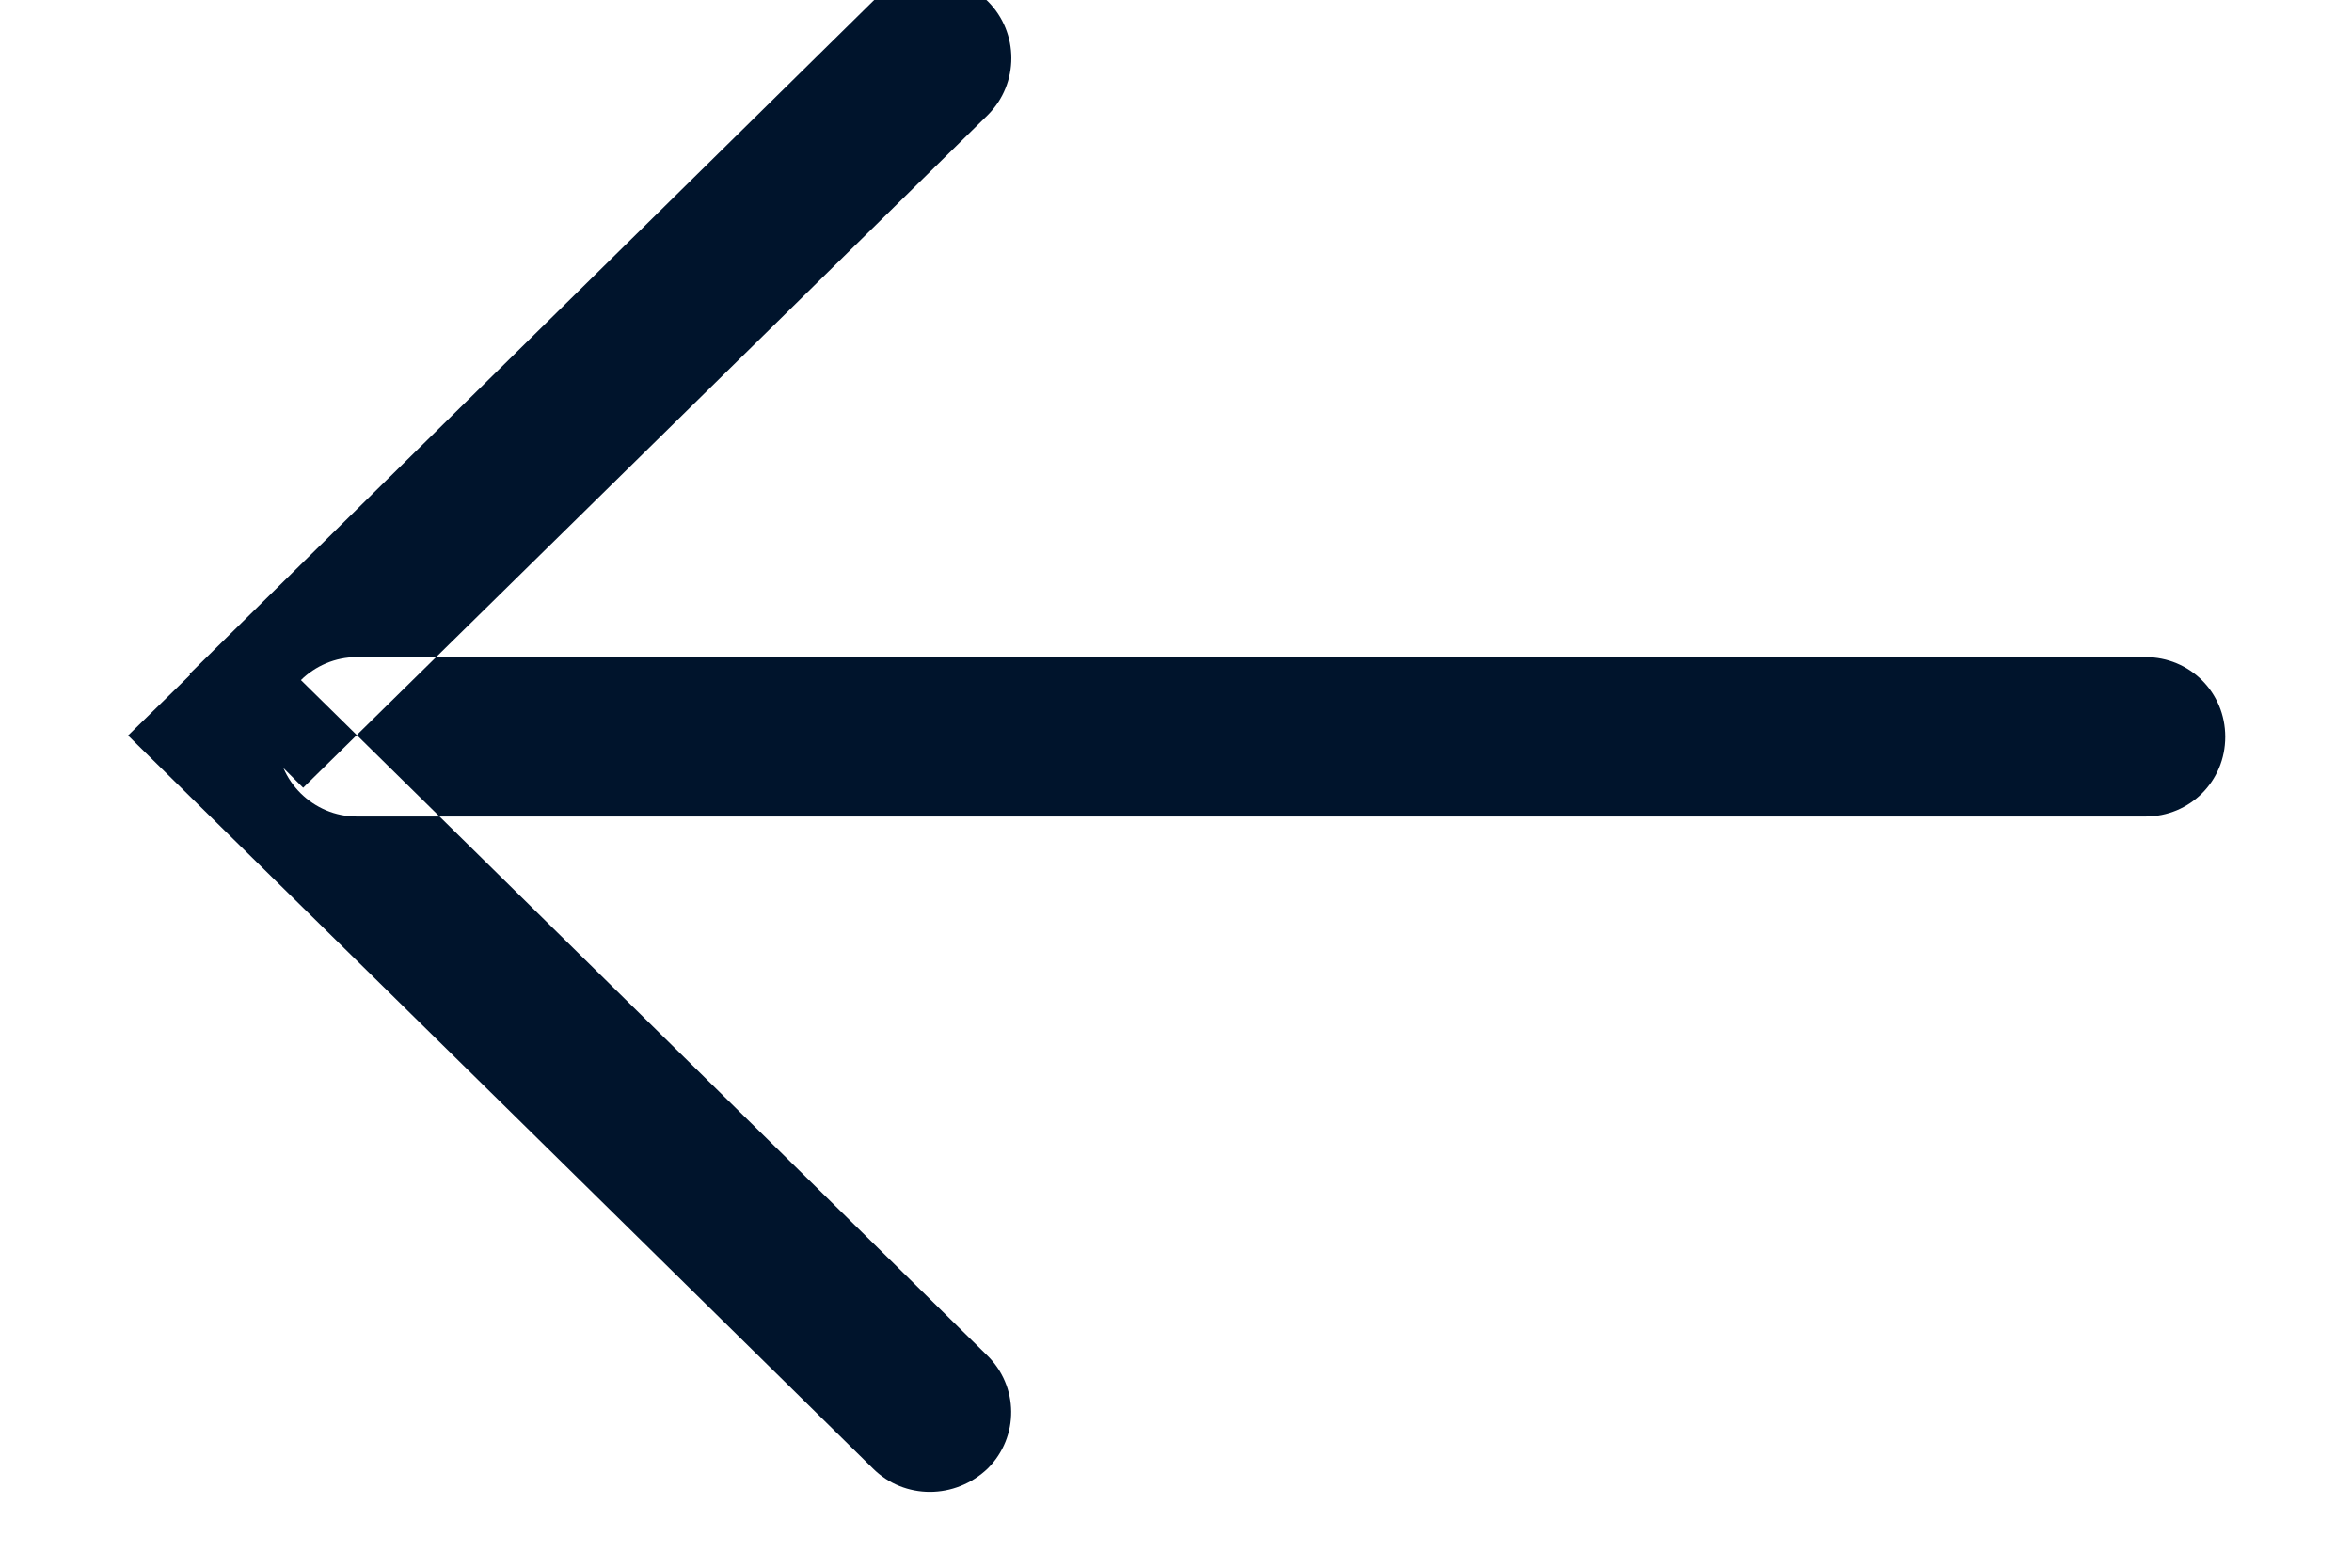
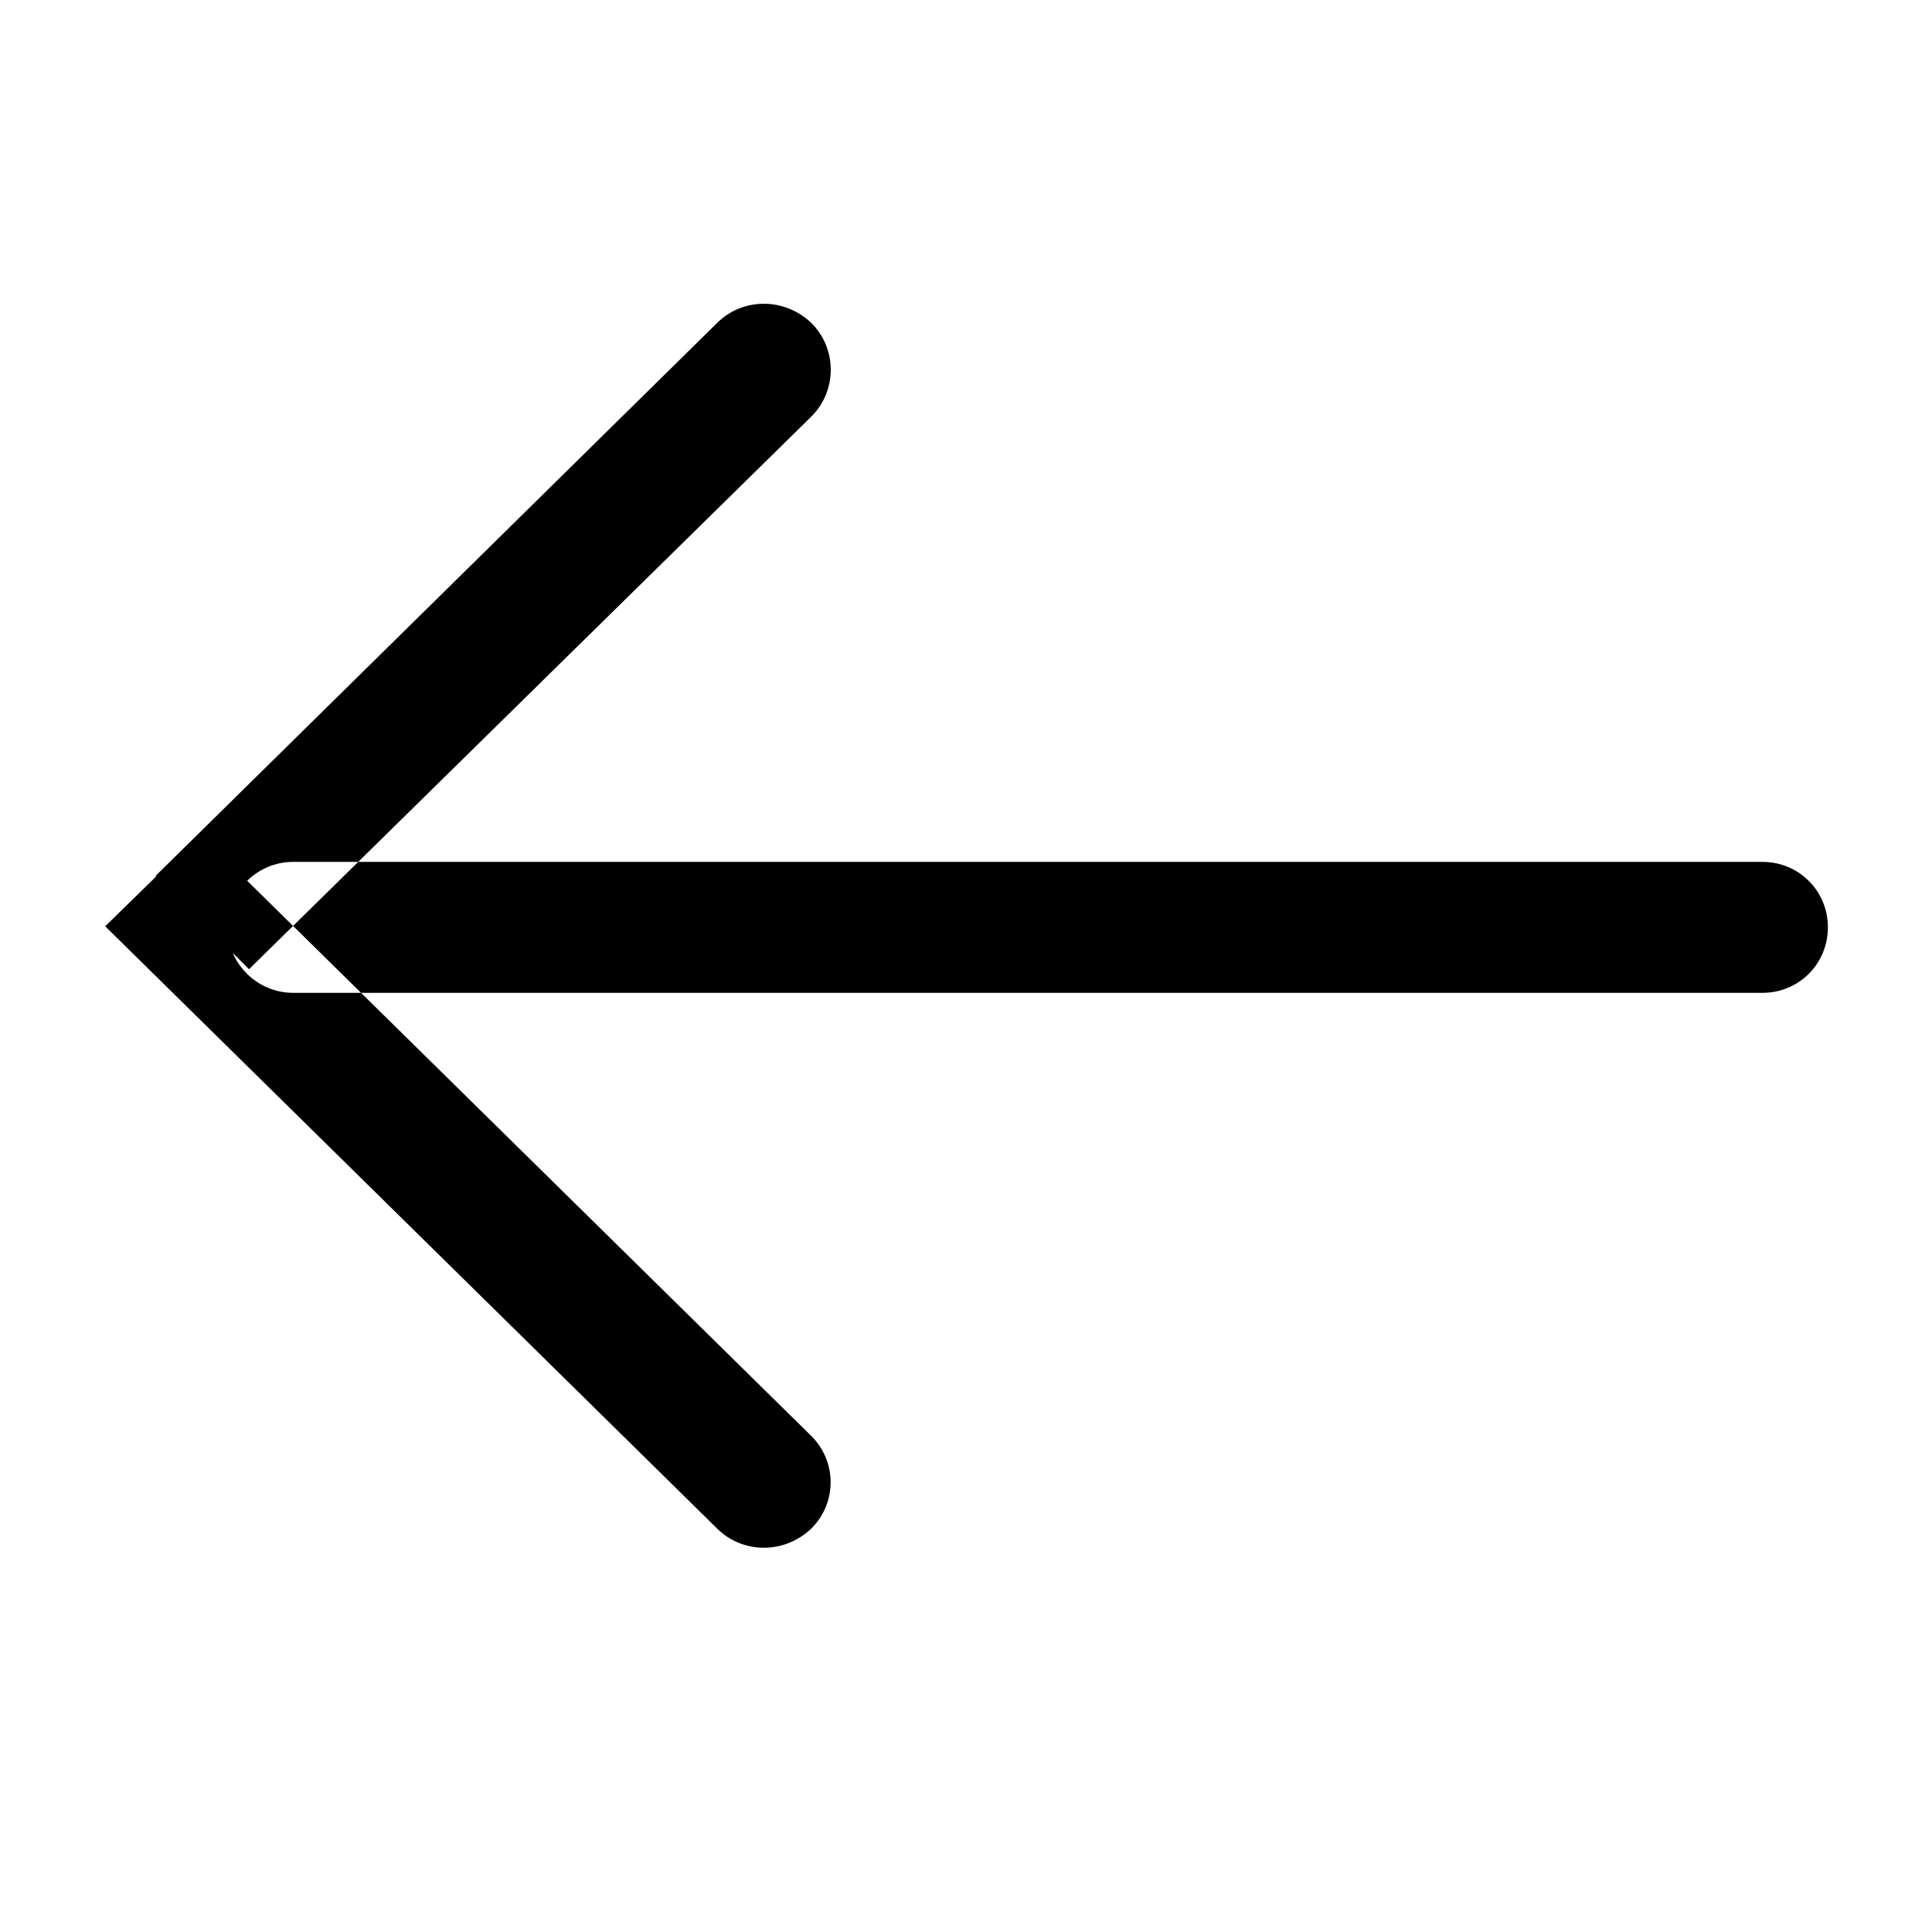
- <svg xmlns="http://www.w3.org/2000/svg" version="1.2" baseProfile="tiny-ps" viewBox="0 0 18 12" width="18" height="12">
-   <style>
- 		tspan { white-space:pre }
- 		.shp0 { fill: #00142c } 
- 	</style>
-   <g id="Блок-5">
-     <g id="Галерея">
-       <g id="Arrow">
-         <g id="Arrow-L">
-           <path id="Arrow" class="shp0" d="M2.32 6.03L7.56 0.88C7.8 0.64 7.8 0.25 7.56 0.01C7.31 -0.23 6.92 -0.23 6.68 0.01L1.45 5.16M2.73 5.03L16.42 5.03C16.76 5.03 17.03 5.3 17.03 5.64C17.03 5.98 16.76 6.25 16.42 6.25L2.73 6.25C2.4 6.25 2.12 5.98 2.12 5.64C2.12 5.3 2.4 5.03 2.73 5.03ZM0.98 5.63L6.68 11.24C6.92 11.48 7.31 11.48 7.56 11.24C7.8 11 7.8 10.61 7.55 10.37L1.86 4.77L0.98 5.63Z" />
-         </g>
-       </g>
-     </g>
+ <svg xmlns="http://www.w3.org/2000/svg" version="1.2" baseProfile="tiny-ps" viewBox="0 0 18 12" width="40" height="40">
+   <g>
+     <path id="Arrow" d="M2.32 6.03L7.56 0.88C7.8 0.64 7.8 0.25 7.56 0.01C7.31 -0.23 6.92 -0.23 6.68 0.01L1.45 5.16M2.73 5.03L16.42 5.03C16.76 5.03 17.03 5.3 17.03 5.64C17.03 5.98 16.76 6.25 16.42 6.25L2.73 6.25C2.4 6.25 2.12 5.98 2.12 5.64C2.12 5.3 2.4 5.03 2.73 5.03ZM0.98 5.63L6.68 11.24C6.92 11.48 7.31 11.48 7.56 11.24C7.8 11 7.8 10.61 7.55 10.37L1.86 4.77L0.98 5.63Z" />
  </g>
</svg>
